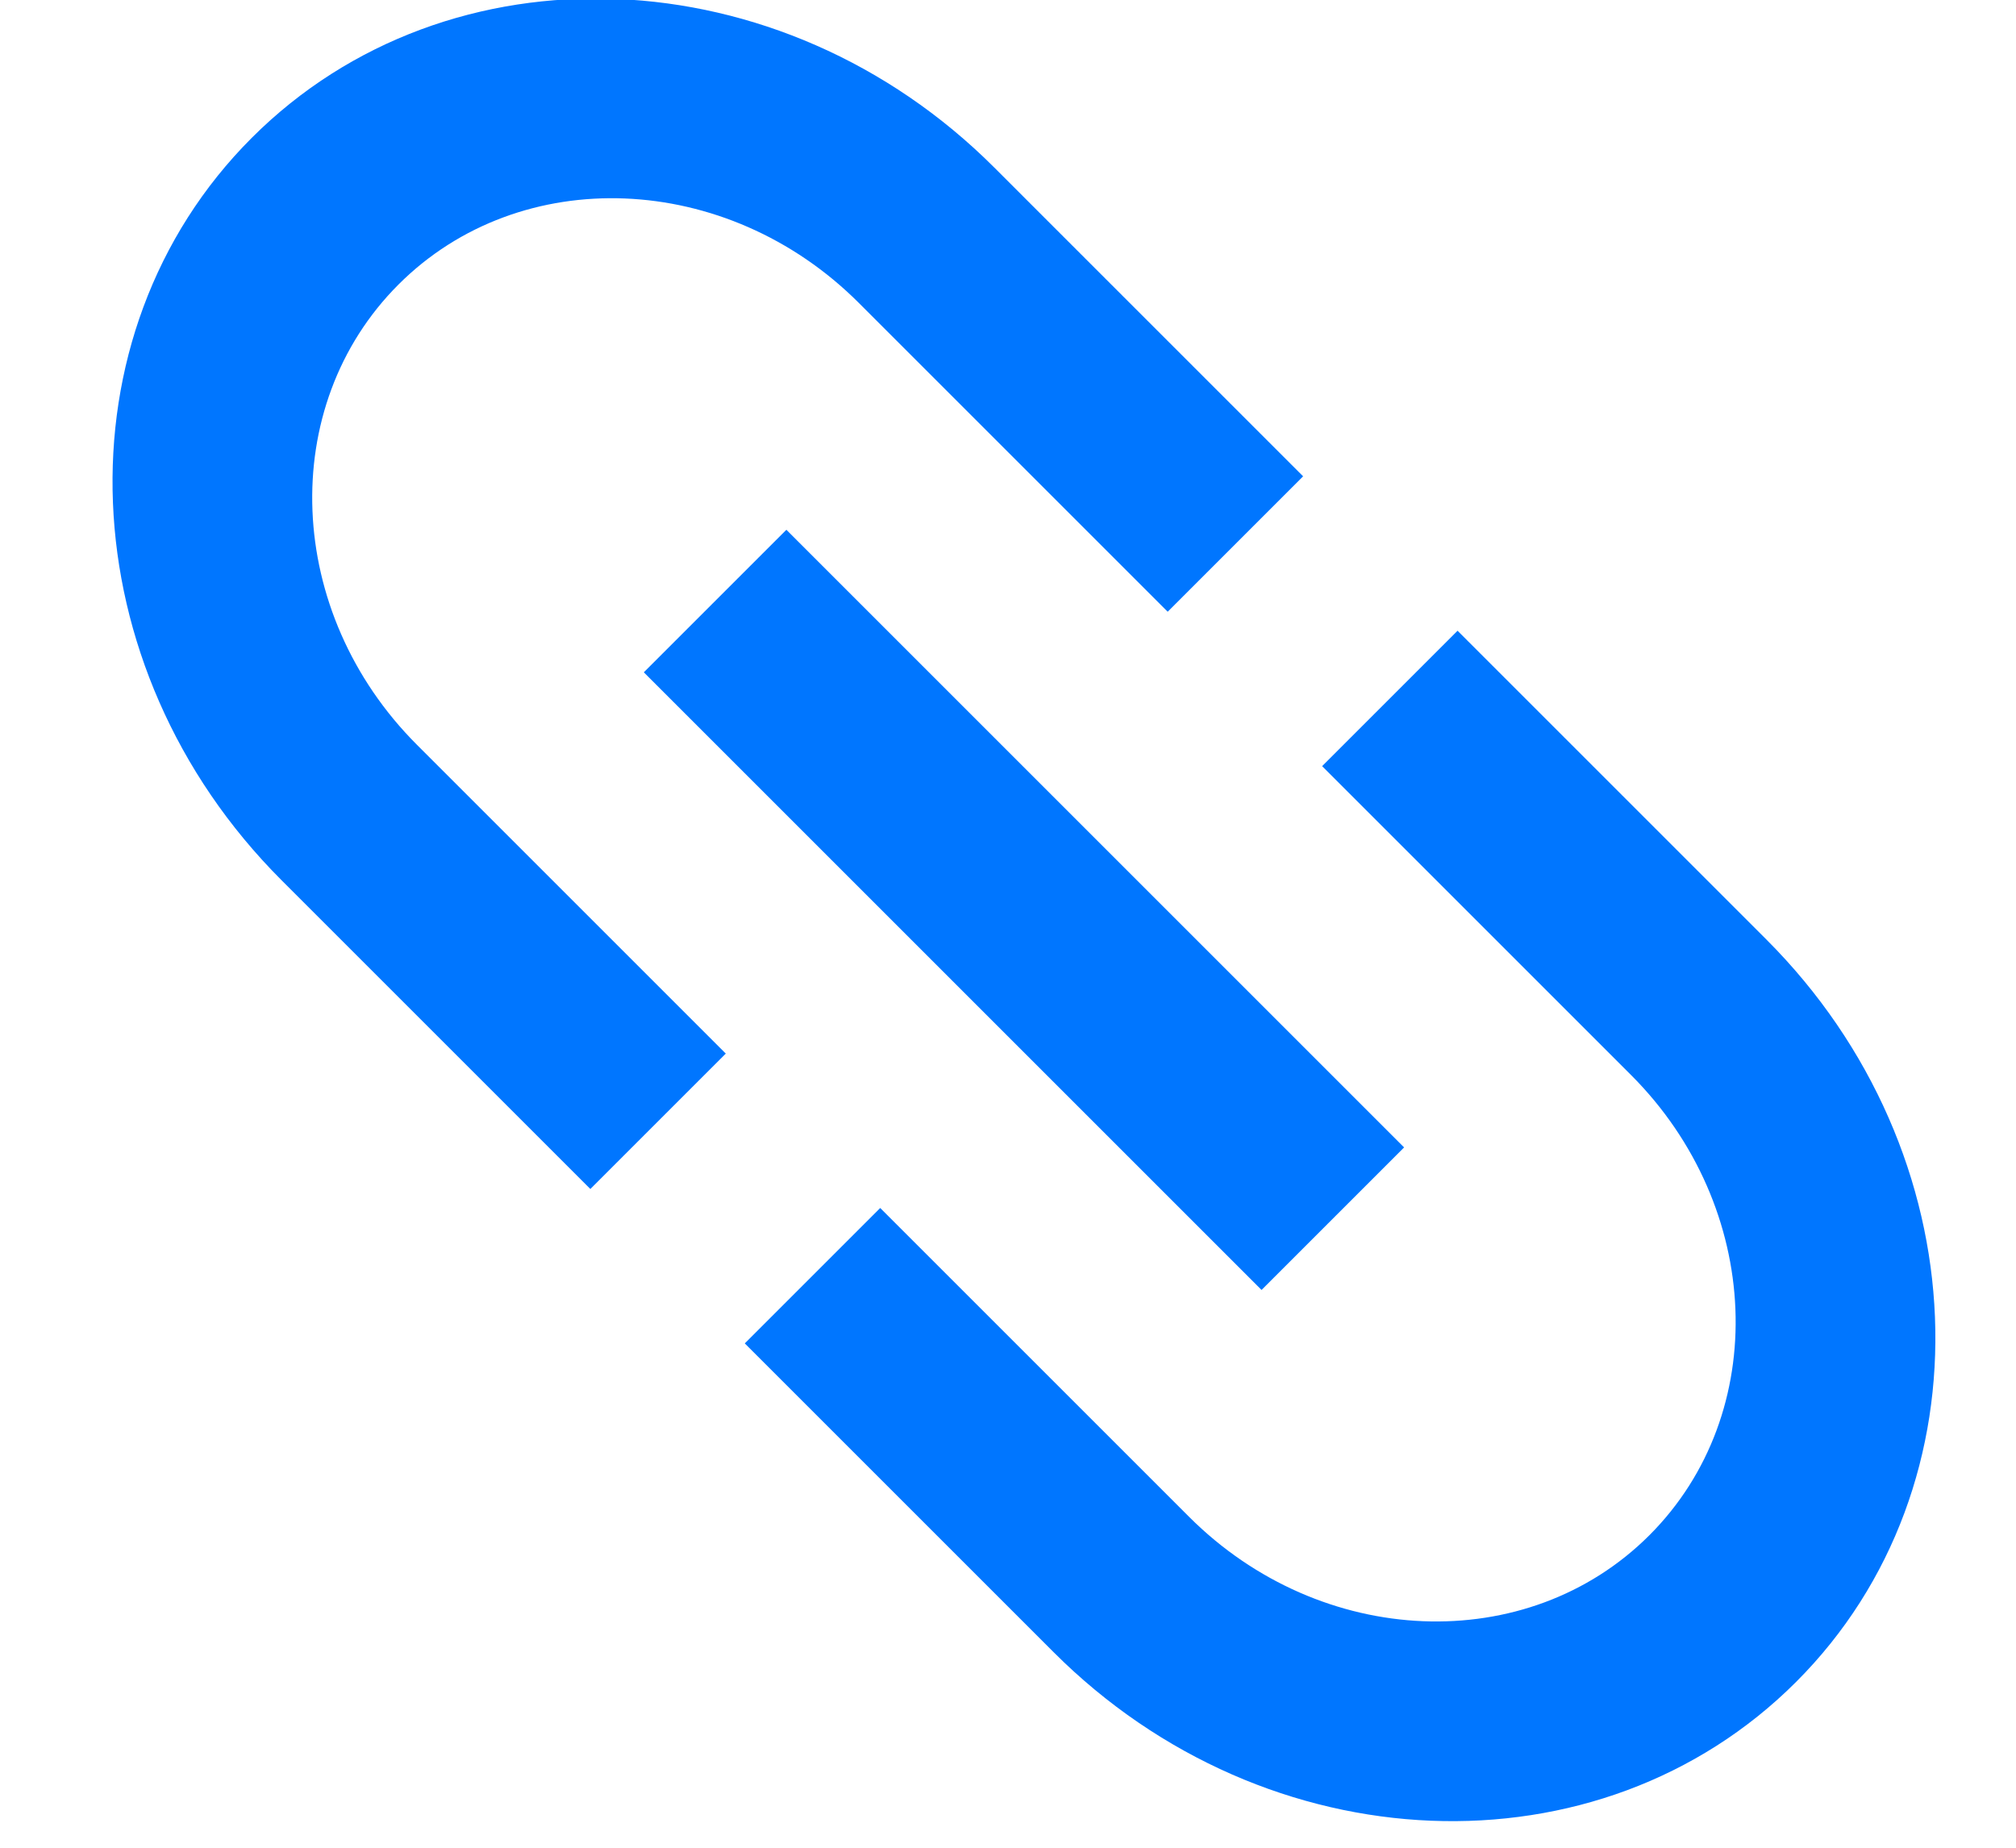
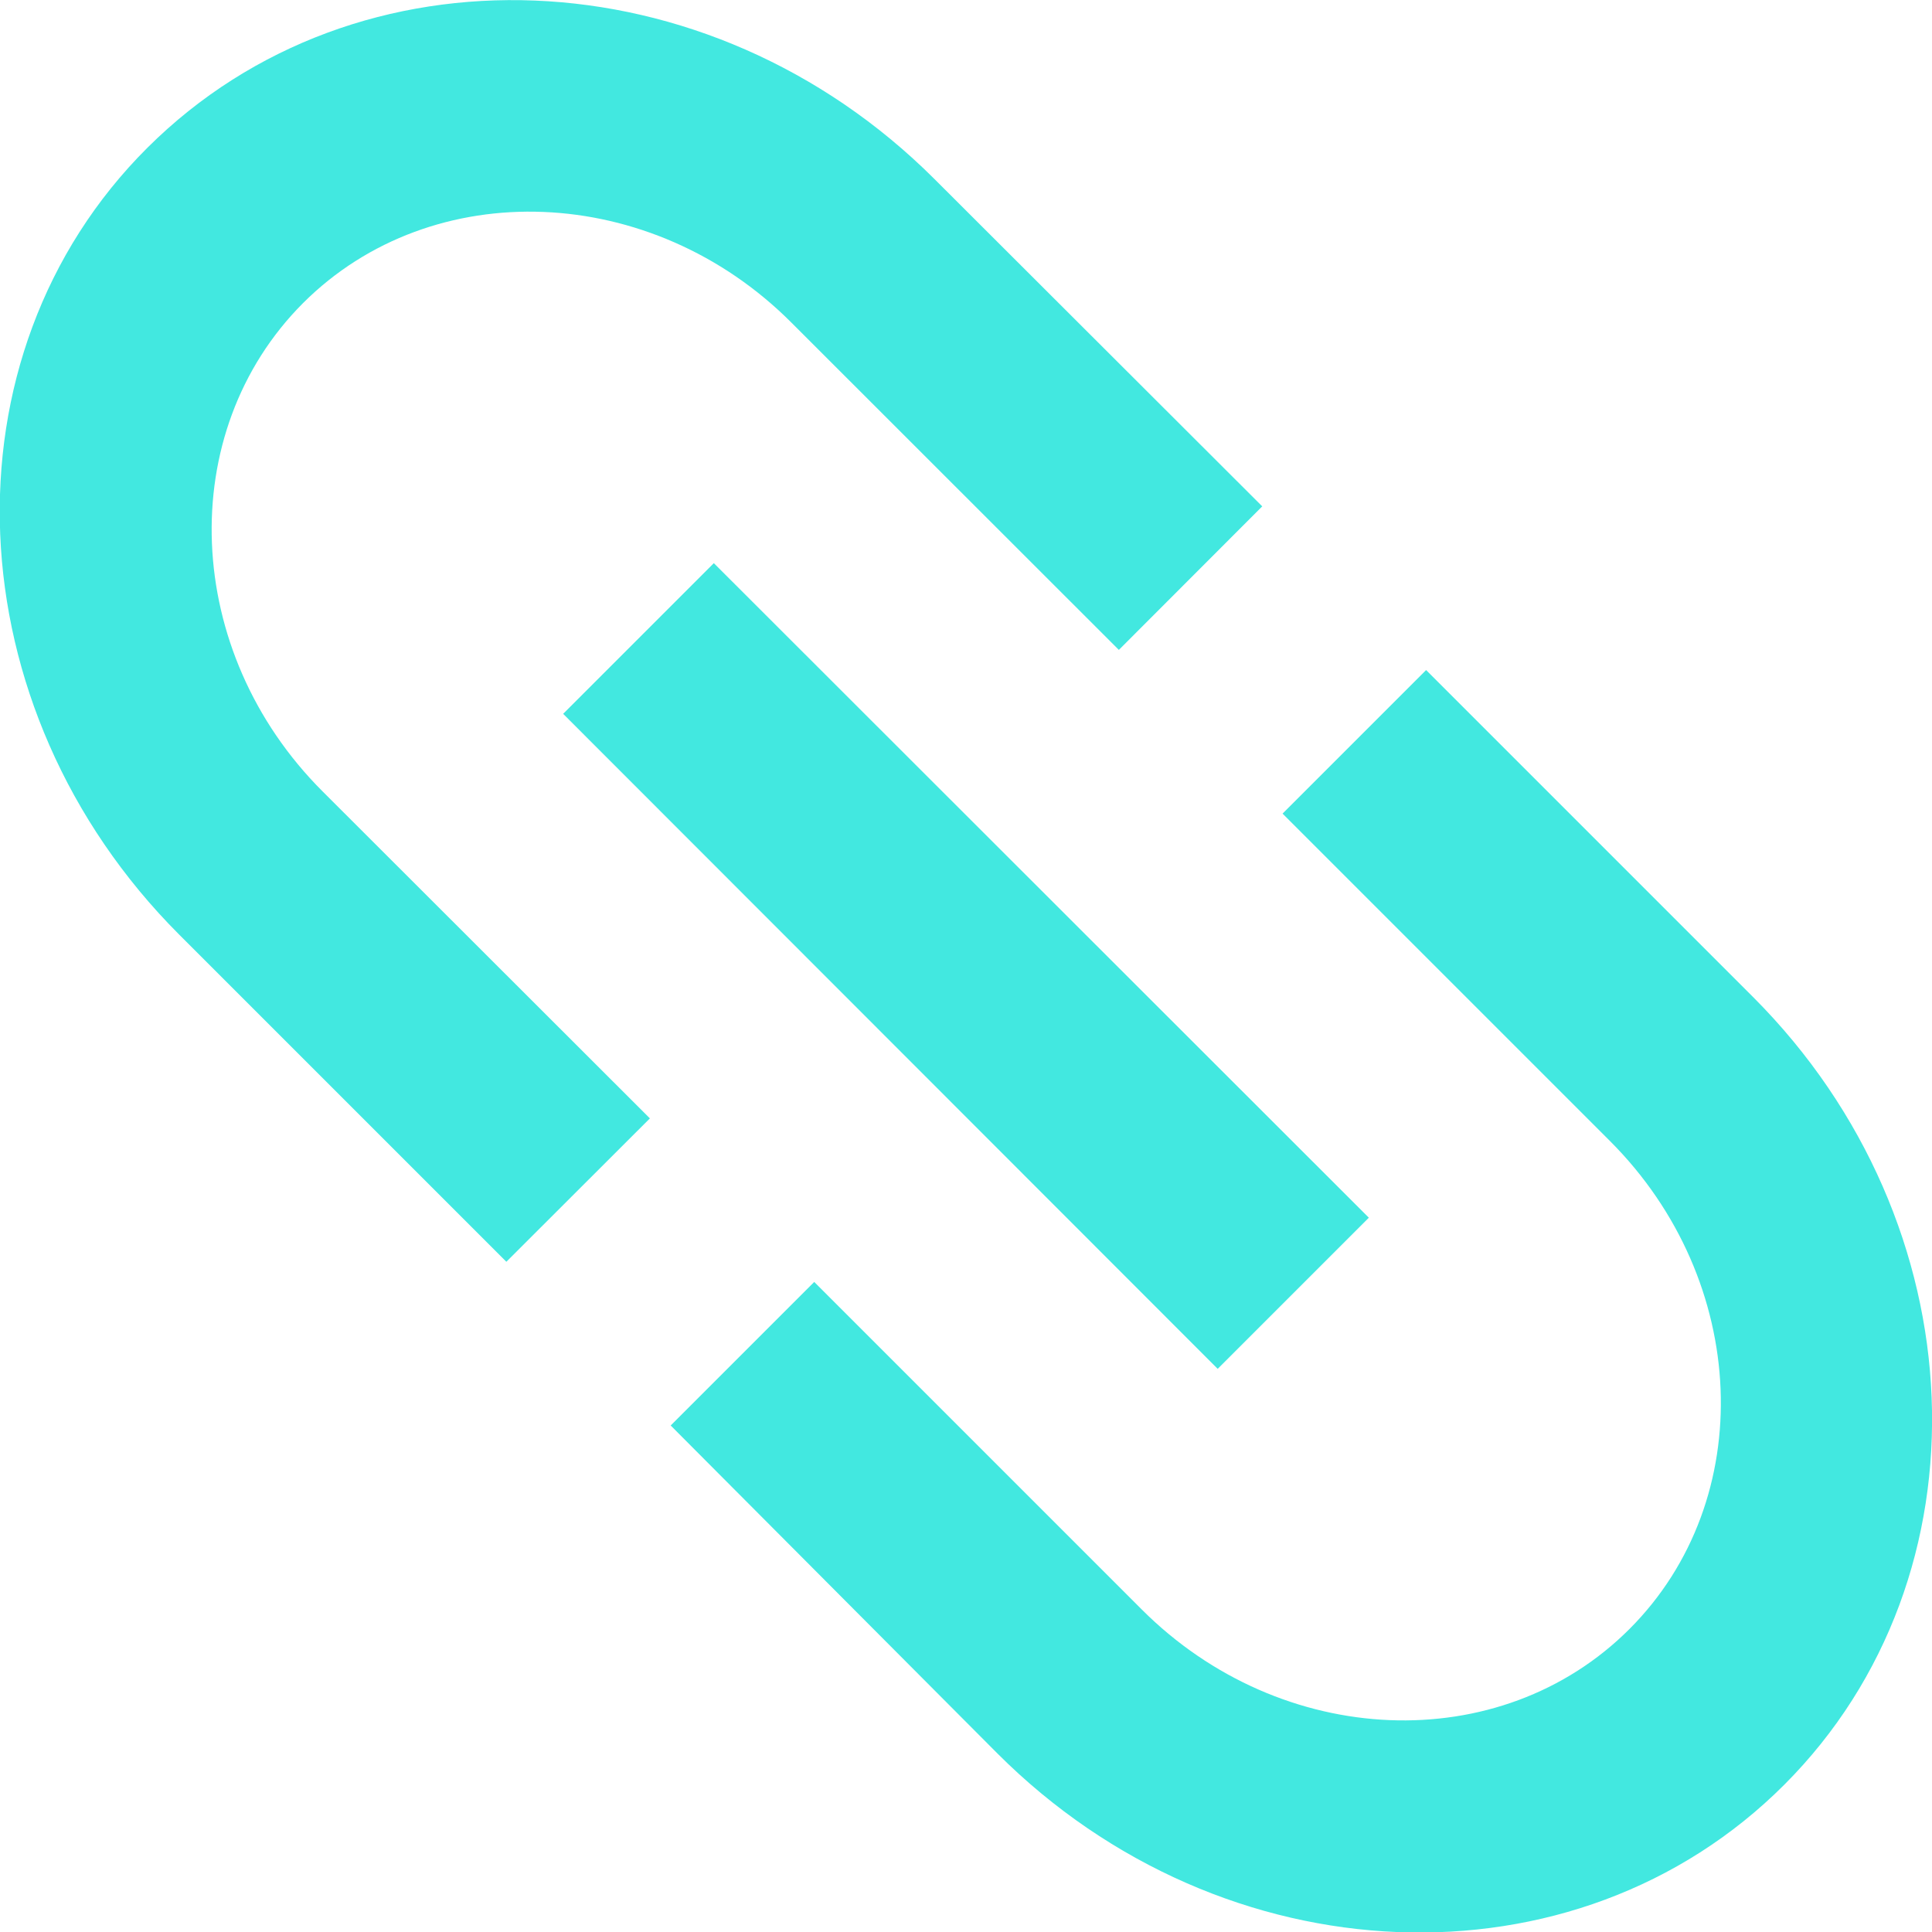
- <svg xmlns="http://www.w3.org/2000/svg" width="12px" height="11px" viewBox="0 0 12 11" version="1.1">
-   <defs />
-   <g id="Alchemy" stroke="none" stroke-width="1" fill="none" fill-rule="evenodd">
-     <g id="Proposal-boosted" transform="translate(-305, -386)" fill="#0076FF" fill-rule="nonzero">
-       <g id="Proposal-boosted-W" transform="translate(-3, 48)">
-         <g id="Proposal" transform="translate(304, 132)">
-           <g id="link" transform="translate(3.045741, 202.8133)">
-             <path d="M1.784,8.603 C1.784,7.577 2.687,6.743 3.799,6.743 L6.399,6.743 L6.399,5.603 L3.799,5.603 C2.005,5.603 0.549,6.947 0.549,8.603 C0.549,10.259 2.005,11.603 3.799,11.603 L6.399,11.603 L6.399,10.463 L3.799,10.463 C2.687,10.463 1.784,9.629 1.784,8.603 Z M4.449,9.203 L9.649,9.203 L9.649,8.003 L4.449,8.003 L4.449,9.203 Z M10.299,5.603 L7.699,5.603 L7.699,6.743 L10.299,6.743 C11.41,6.743 12.314,7.577 12.314,8.603 C12.314,9.629 11.41,10.463 10.299,10.463 L7.699,10.463 L7.699,11.603 L10.299,11.603 C12.093,11.603 13.549,10.259 13.549,8.603 C13.549,6.947 12.093,5.603 10.299,5.603 Z" id="Shape" transform="translate(7.048696, 8.603432) rotate(45) translate(-7.048696, -8.603432) " />
+ <svg xmlns="http://www.w3.org/2000/svg" viewBox="0 0 124.5 124.5">
+   <defs>
+     <style>.cls-1{fill:#42e8e0;}</style>
+   </defs>
+   <g id="Слой_2" data-name="Слой 2">
+     <g id="Слой_1-2" data-name="Слой 1">
+       <g id="Alchemy">
+         <g id="Proposal-boosted">
+           <g id="Proposal-boosted-W">
+             <g id="Proposal">
+               <g id="link">
+                 <path id="Shape" class="cls-1" d="M19.53,19.53C27.86,11.21,42,11.77,51,20.79l21.1,21.09,9.24-9.25L60.22,11.54C45.66-3,23-3.92,9.51,9.51S-3,45.66,11.54,60.22L32.63,81.31l9.25-9.24L20.79,51C11.77,42,11.21,27.86,19.53,19.53ZM36.29,46,78.47,88.21l9.74-9.74L46,36.29ZM113,64.28l-21.1-21.1-9.25,9.25,21.1,21.1c9,9,9.58,23.11,1.26,31.44s-22.43,7.76-31.44-1.26l-21.1-21.1-9.25,9.25L64.28,113c14.55,14.55,37.27,15.46,50.71,2S127.51,78.83,113,64.28Z" />
+               </g>
+             </g>
          </g>
        </g>
      </g>
    </g>
  </g>
</svg>
